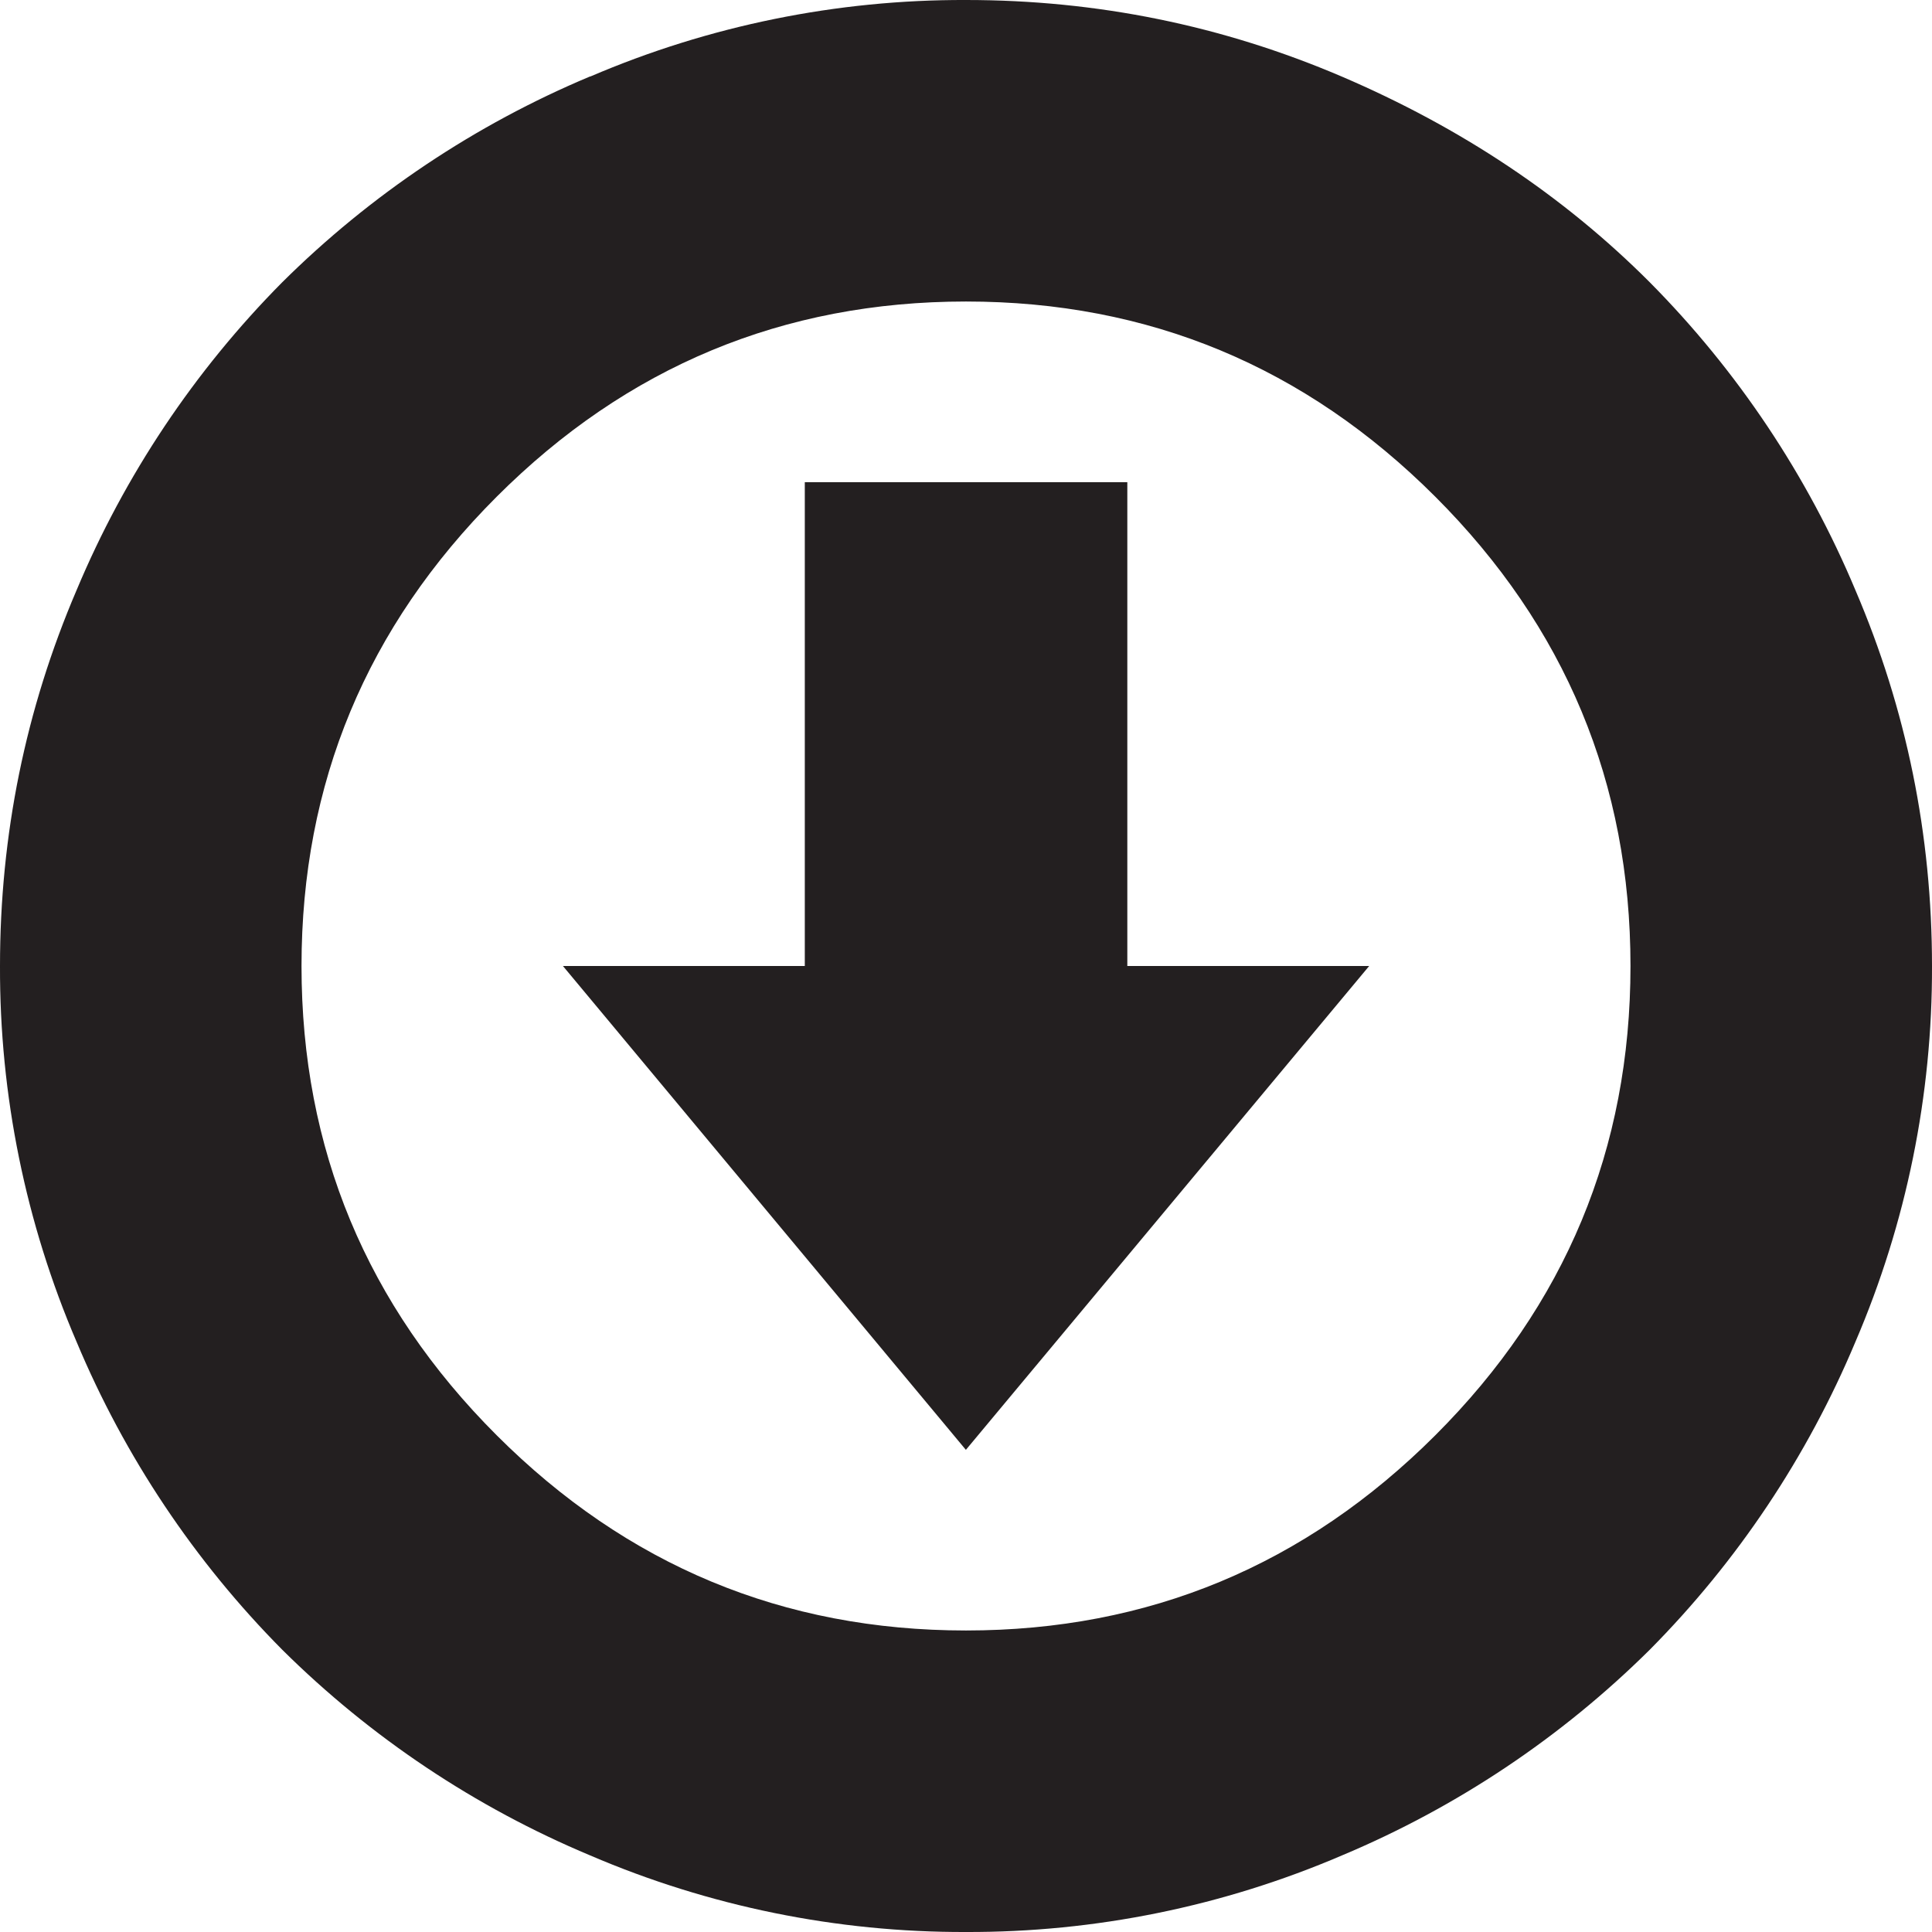
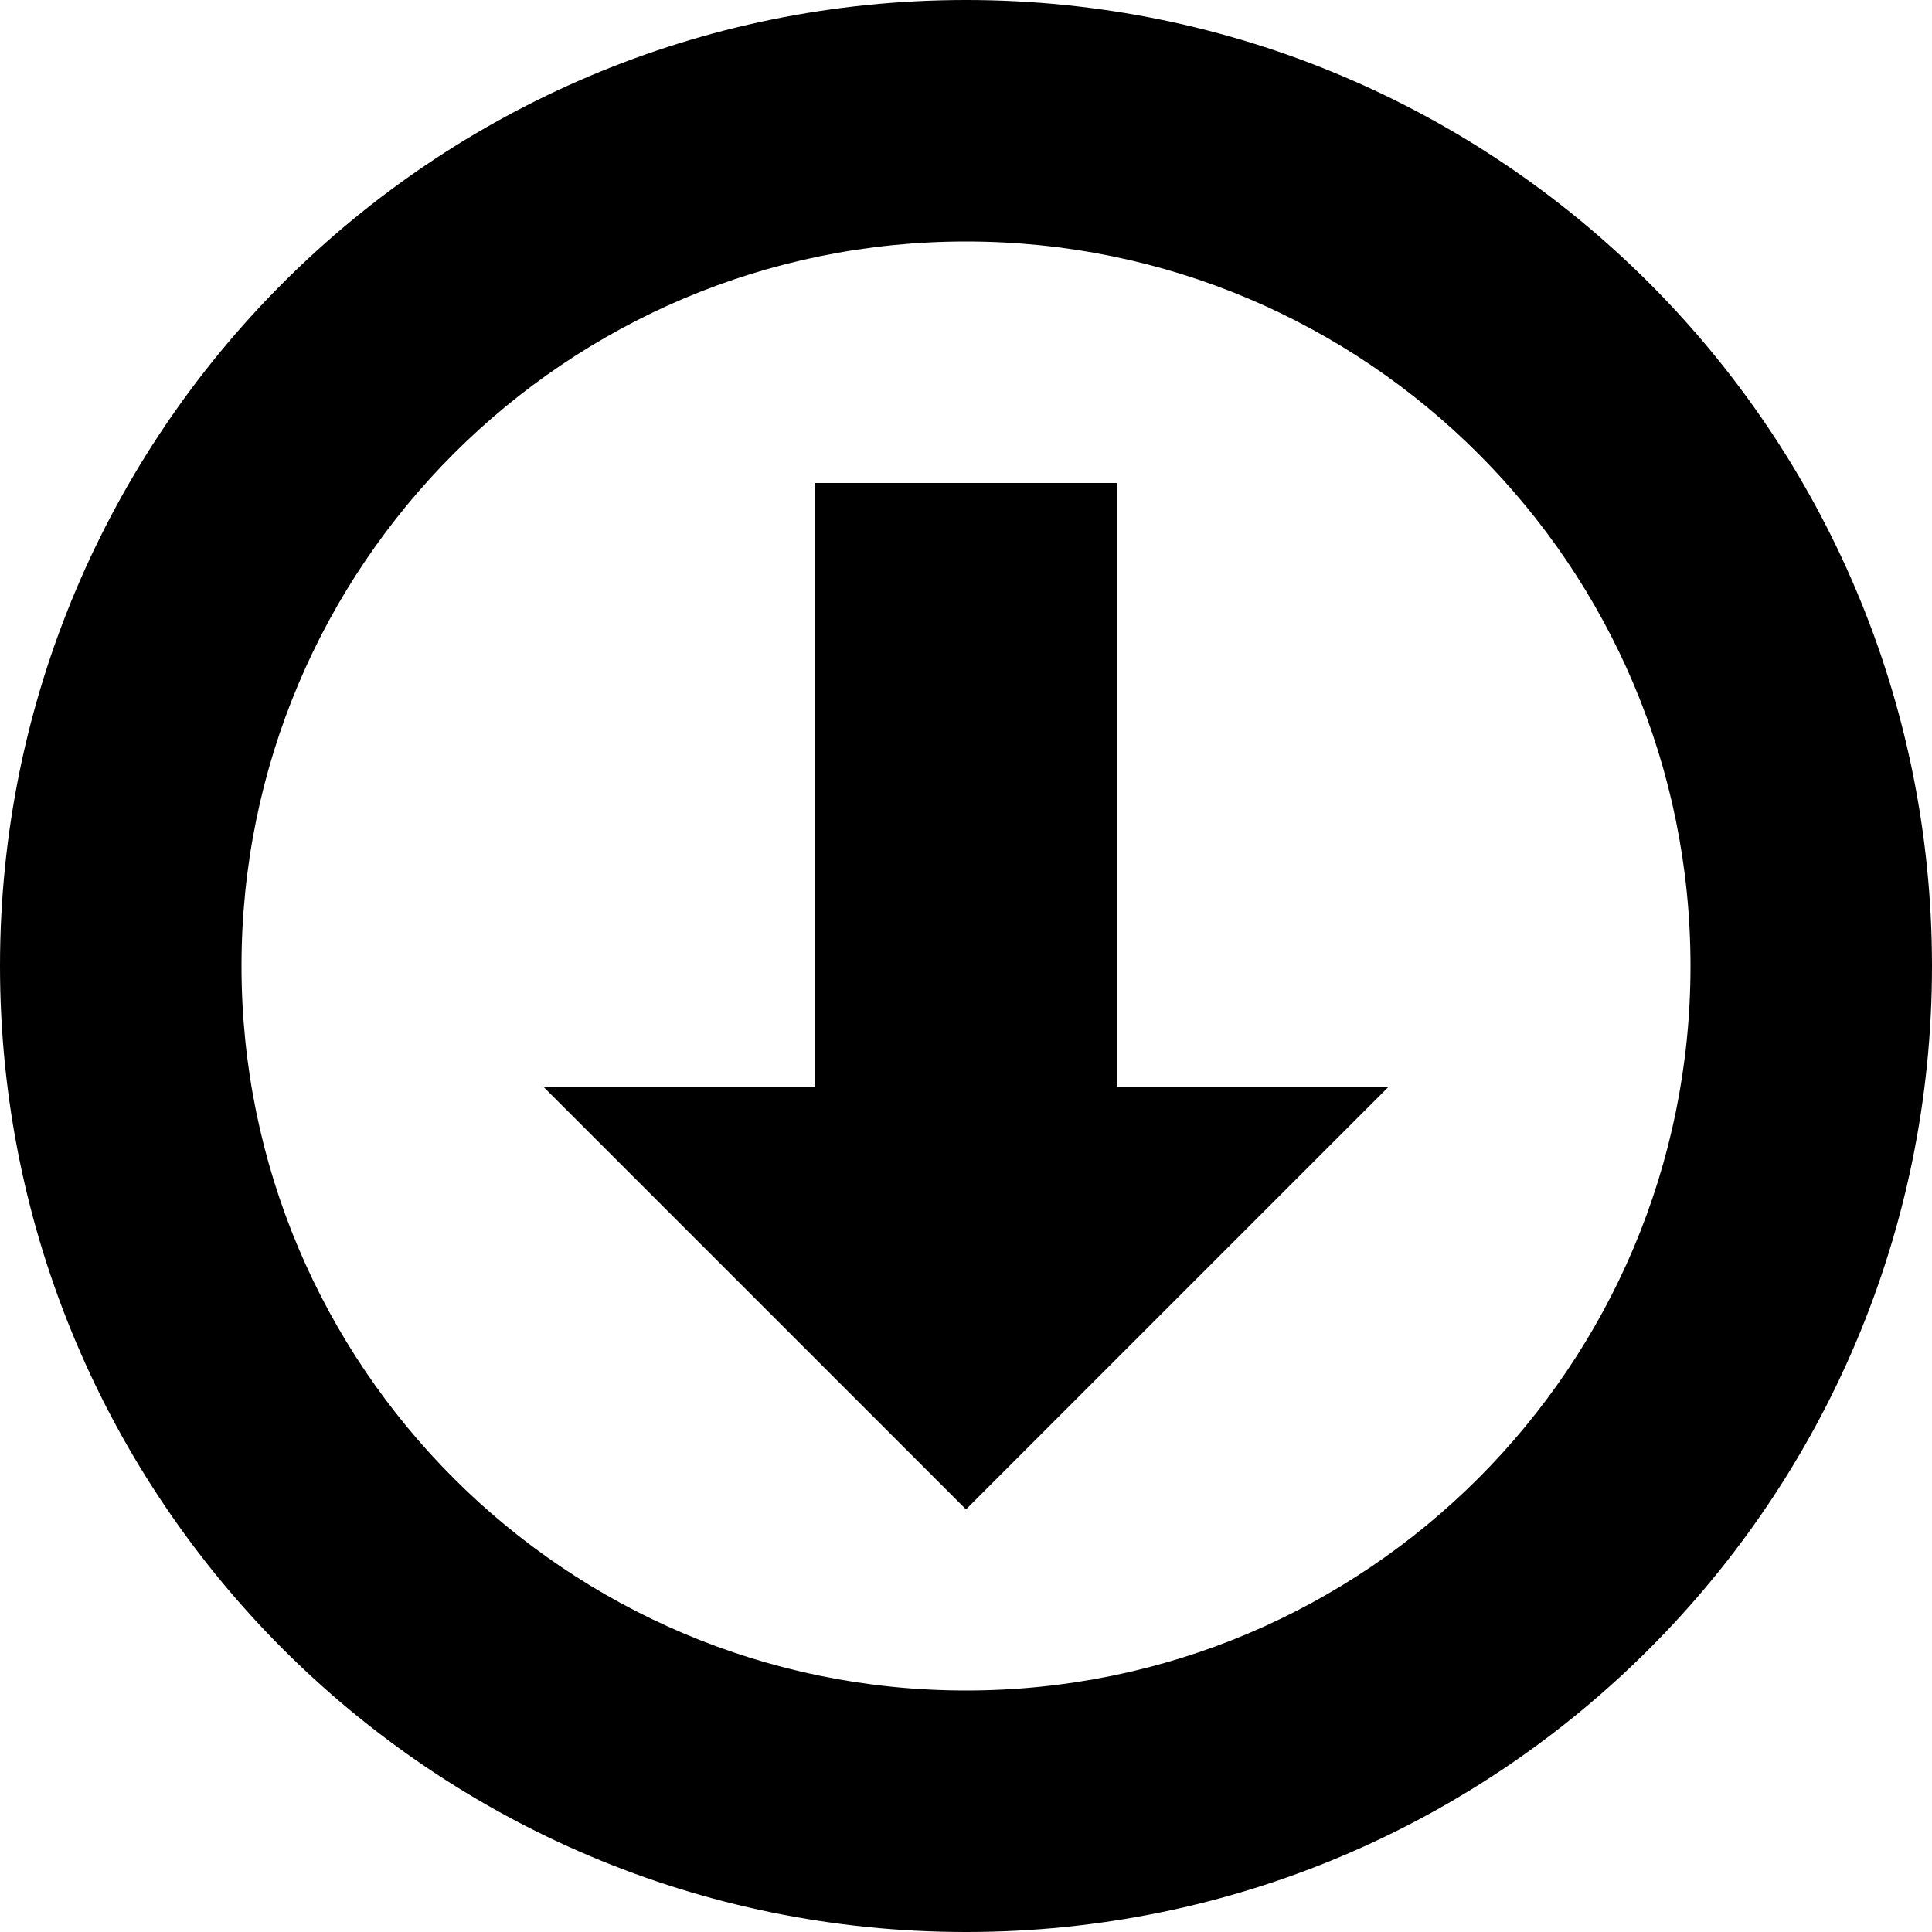
<svg xmlns="http://www.w3.org/2000/svg" width="16" height="16">
-   <path d="M4.888.634A7.83 7.83 0 0 1 8 0c1.086 0 2.123.211 3.112.634.988.423 1.838.99 2.55 1.703a8.024 8.024 0 0 1 1.704 2.551C15.789 5.876 16 6.914 16 8a7.828 7.828 0 0 1-.634 3.112 8.024 8.024 0 0 1-1.703 2.55 8.035 8.035 0 0 1-2.55 1.704A7.833 7.833 0 0 1 8 16a7.83 7.83 0 0 1-3.112-.634 8.025 8.025 0 0 1-2.55-1.703 8.025 8.025 0 0 1-1.704-2.551A7.828 7.828 0 0 1 0 8c0-1.086.211-2.124.634-3.112a8.025 8.025 0 0 1 1.703-2.55A8.025 8.025 0 0 1 4.887.633s-.988.423 0 0zm6.999 3.48C10.809 3.036 9.513 2.497 8 2.497c-1.514 0-2.81.54-3.887 1.617S2.497 6.486 2.497 8c0 1.514.539 2.81 1.616 3.886C5.191 12.964 6.486 13.503 8 13.503c1.513 0 2.809-.54 3.887-1.617C12.964 10.81 13.503 9.514 13.503 8c0-1.514-.54-2.81-1.616-3.886 0 0 1.077 1.077 0 0zM9.335 8h2.004l-3.34 4.007L4.662 8h2.003V3.993h2.671V8z" fill="#231F20" fill-rule="evenodd" />
+   <path d="M8 16A8 8 0 1 1 8 0a8 8 0 0 1 0 16zm0-2A6 6 0 1 0 8 2a6 6 0 0 0 0 12z" />
+   <path d="M9.25 9h2.25L8 12.5 4.5 9h2.25V4h2.5z" />
</svg>
